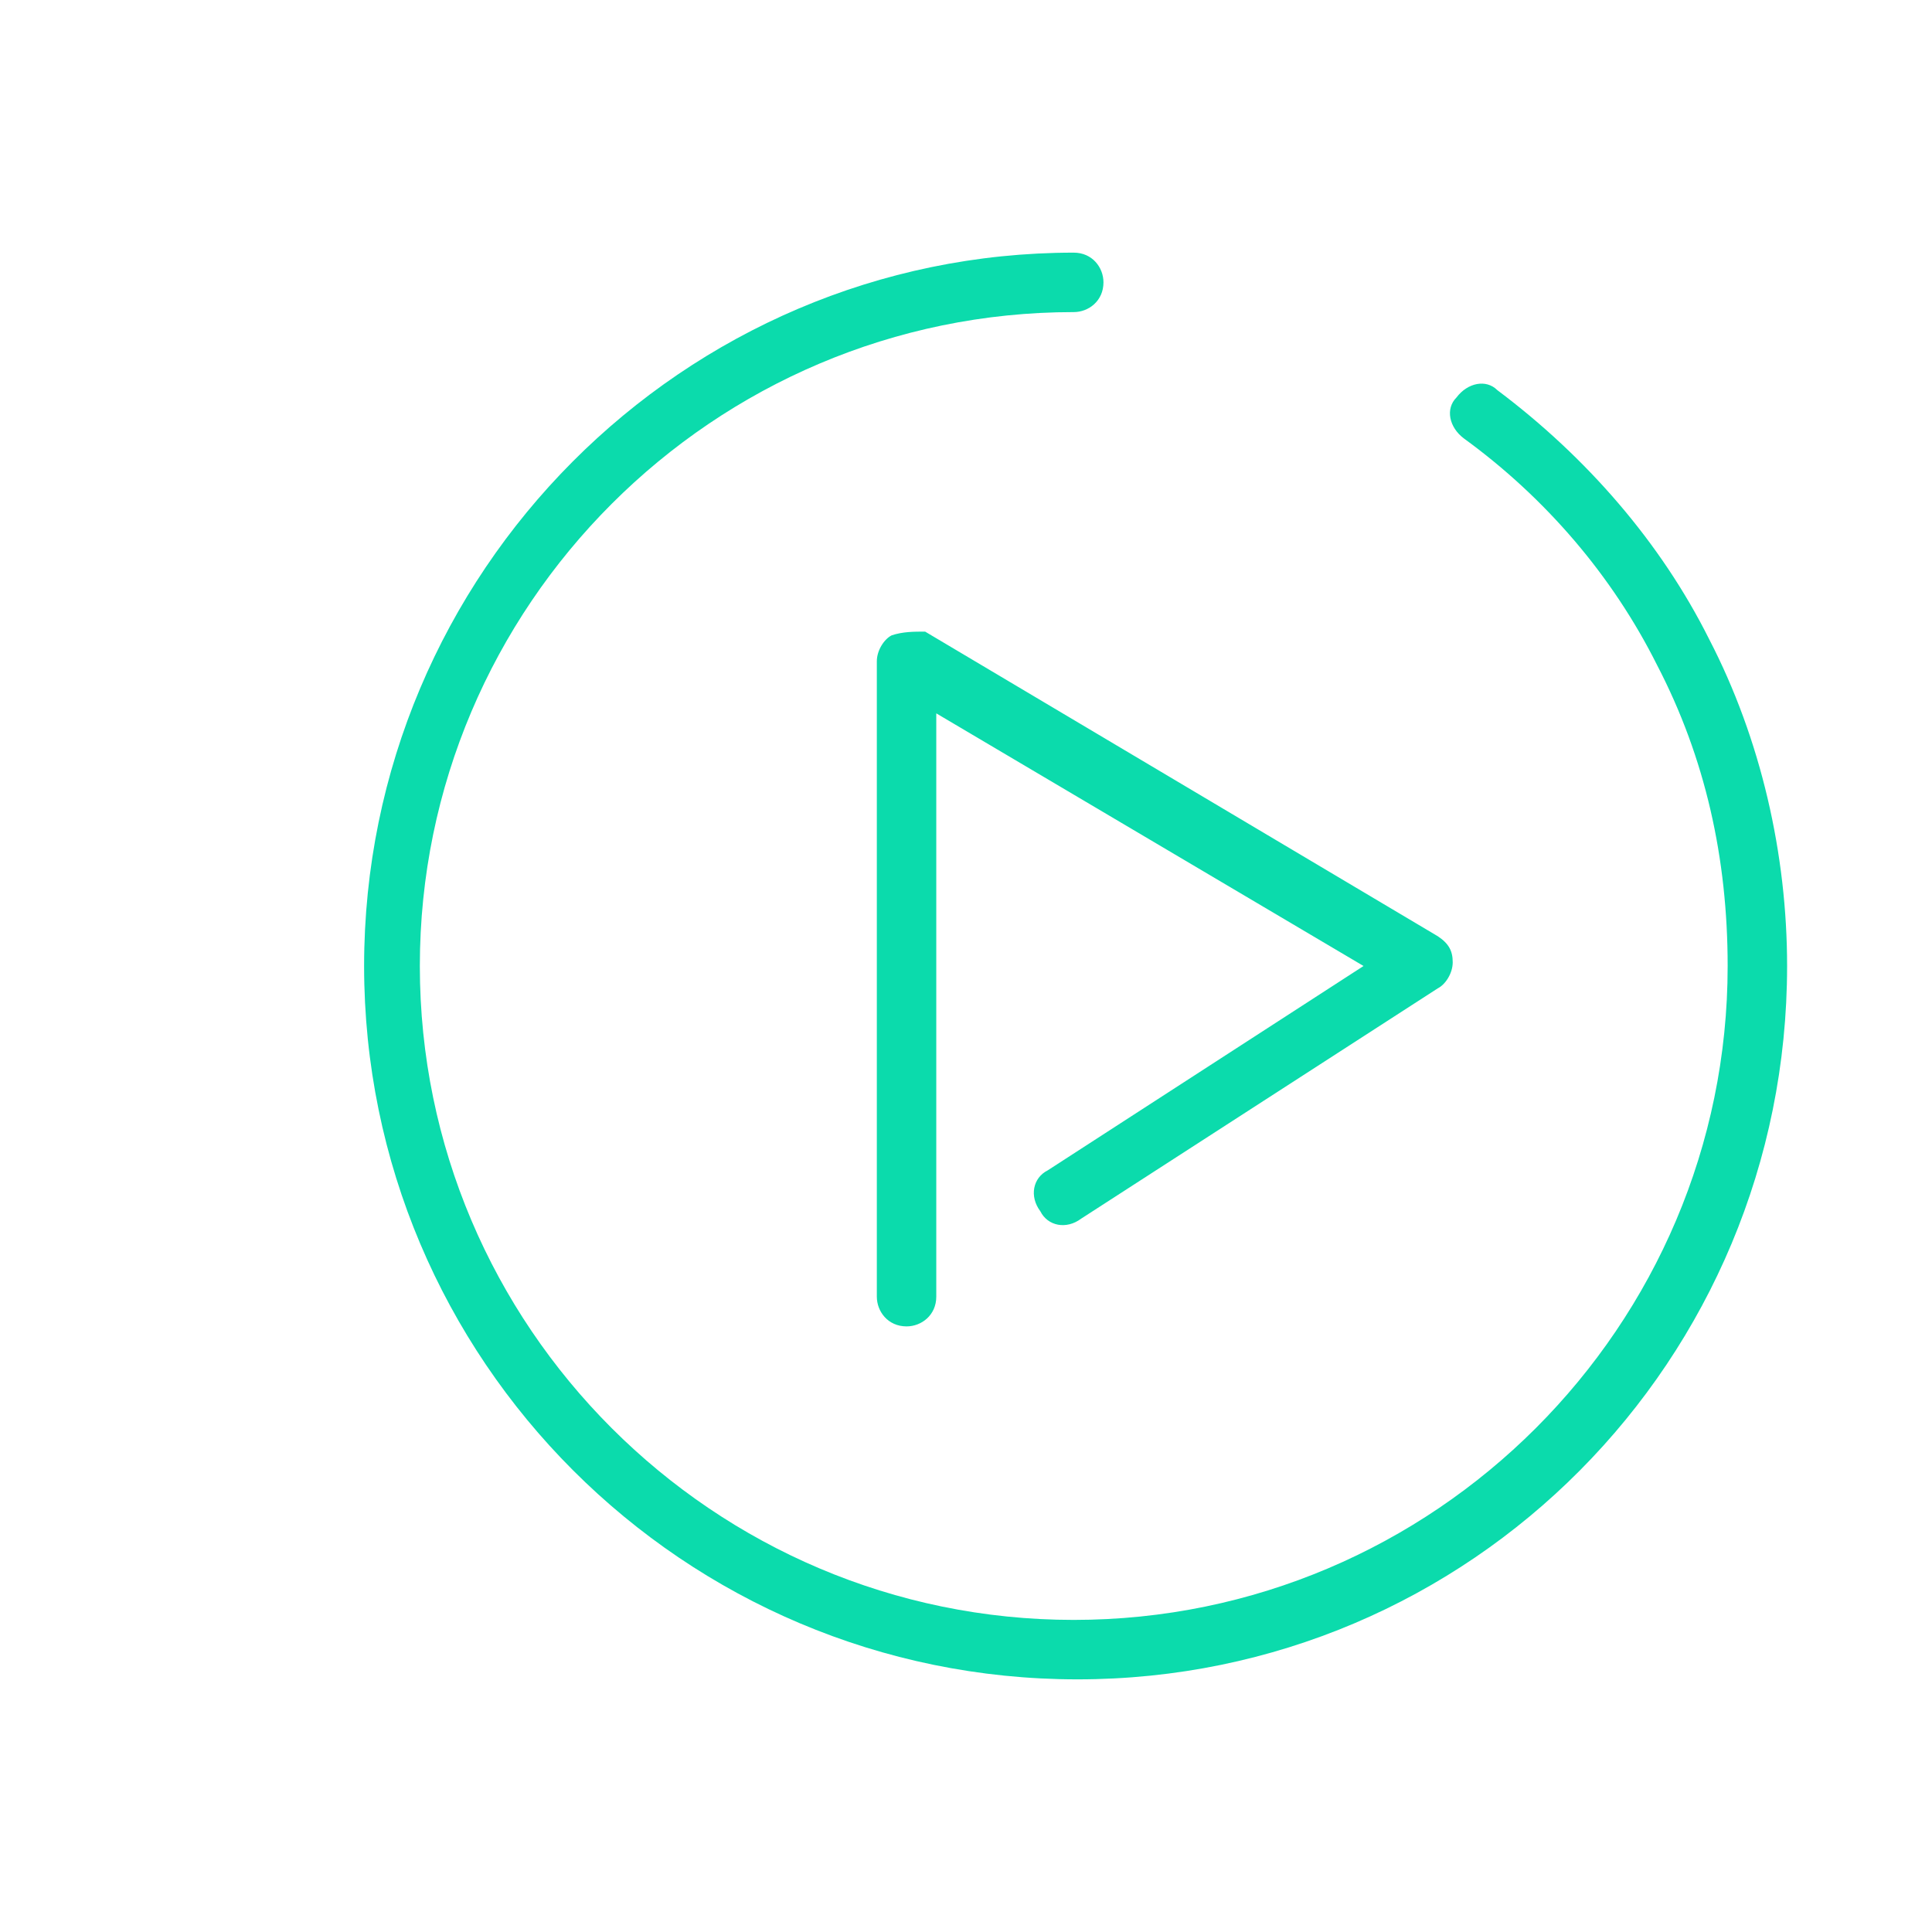
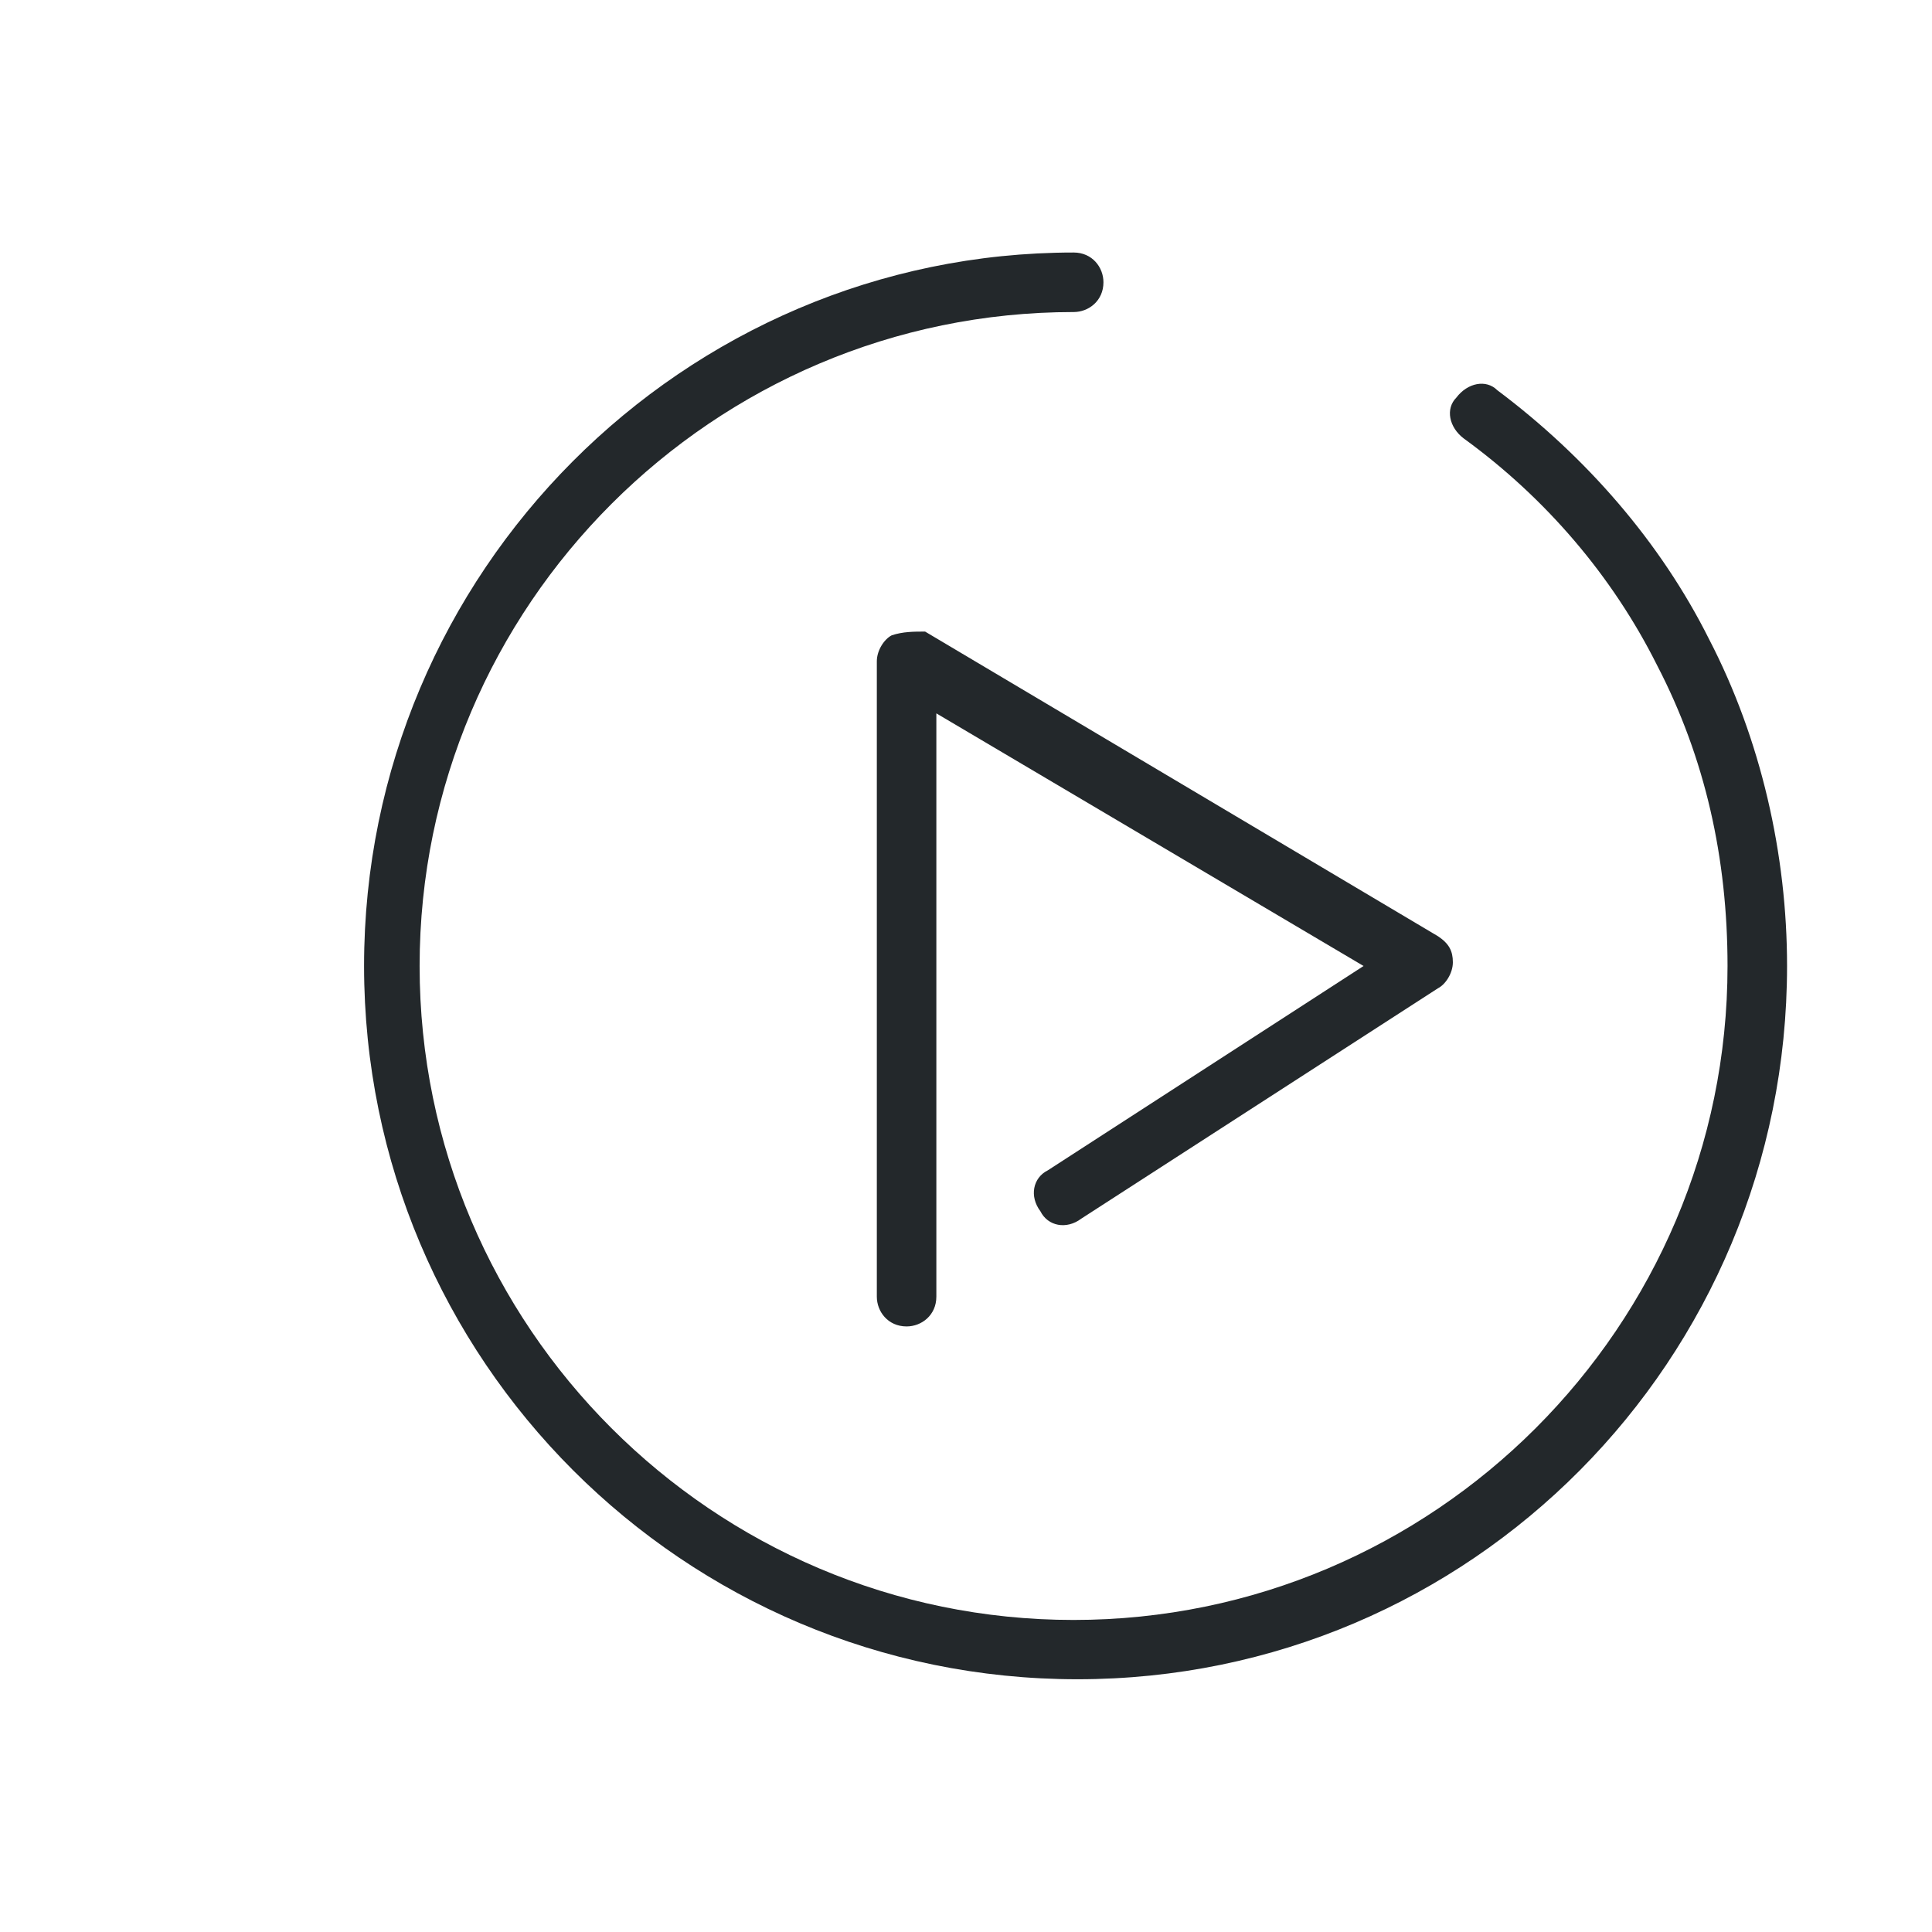
- <svg xmlns="http://www.w3.org/2000/svg" version="1" viewBox="0 0 52 52">
-   <g fill="#0BDBAC">
-     <path d="M46 17.2c-1.3-2.6-3.3-4.9-5.7-6.7-.3-.3-.8-.2-1.1.2-.3.3-.2.8.2 1.1 2.2 1.6 4 3.7 5.2 6.1 1.3 2.5 1.9 5.2 1.9 8.1 0 9.7-7.9 17.6-17.6 17.6-9.7 0-17.6-7.9-17.6-17.6S19.2 8.4 28.9 8.4c.4 0 .8-.3.8-.8 0-.4-.3-.8-.8-.8C18.4 6.8 9.8 15.4 9.8 26S18.4 45.2 29 45.2 48.1 36.6 48.1 26c0-3-.7-6.1-2.1-8.8z" />
-     <path d="M24 17.1c-.2.1-.4.4-.4.7v17.1c0 .4.3.8.8.8.4 0 .8-.3.8-.8V19.2L36.7 26l-8.5 5.5c-.4.2-.5.7-.2 1.1.2.4.7.5 1.1.2l9.6-6.2c.2-.1.4-.4.4-.7s-.1-.5-.4-.7L24.9 17c-.3 0-.6 0-.9.1z" />
+ <svg xmlns="http://www.w3.org/2000/svg" version="1.1" id="Слой_1" x="0px" y="0px" viewBox="0 0 1700.8 1700.8" enable-background="new 0 0 1700.8 1700.8" xml:space="preserve">
+   <g>
+     <path fill="#23282B" d="M1504.5,562.6c-42.5-85-107.9-160.3-186.4-219.1c-9.8-9.8-26.2-6.5-36,6.5c-9.8,9.8-6.5,26.2,6.5,36   c72,52.3,130.8,121,170.1,199.5c42.5,81.8,62.1,170.1,62.1,264.9c0,317.3-258.4,575.7-575.7,575.7s-575.7-258.4-575.7-575.7   S628,274.7,945.2,274.7c13.1,0,26.2-9.8,26.2-26.2c0-13.1-9.8-26.2-26.2-26.2c-343.4,0-624.7,281.3-624.7,628s281.3,628,628,628   s624.7-281.3,624.7-628C1573.2,752.3,1550.3,650.9,1504.5,562.6z" />
+     <path fill="#23282B" d="M785,559.3c-6.5,3.3-13.1,13.1-13.1,22.9v559.3c0,13.1,9.8,26.2,26.2,26.2c13.1,0,26.2-9.8,26.2-26.2V628   l376.1,222.4l-278,179.9c-13.1,6.5-16.4,22.9-6.5,36c6.5,13.1,22.9,16.4,36,6.5l314-202.8c6.5-3.3,13.1-13.1,13.1-22.9   c0-9.8-3.3-16.4-13.1-22.9L814.4,556C804.6,556,794.8,556,785,559.3z" />
  </g>
</svg>
